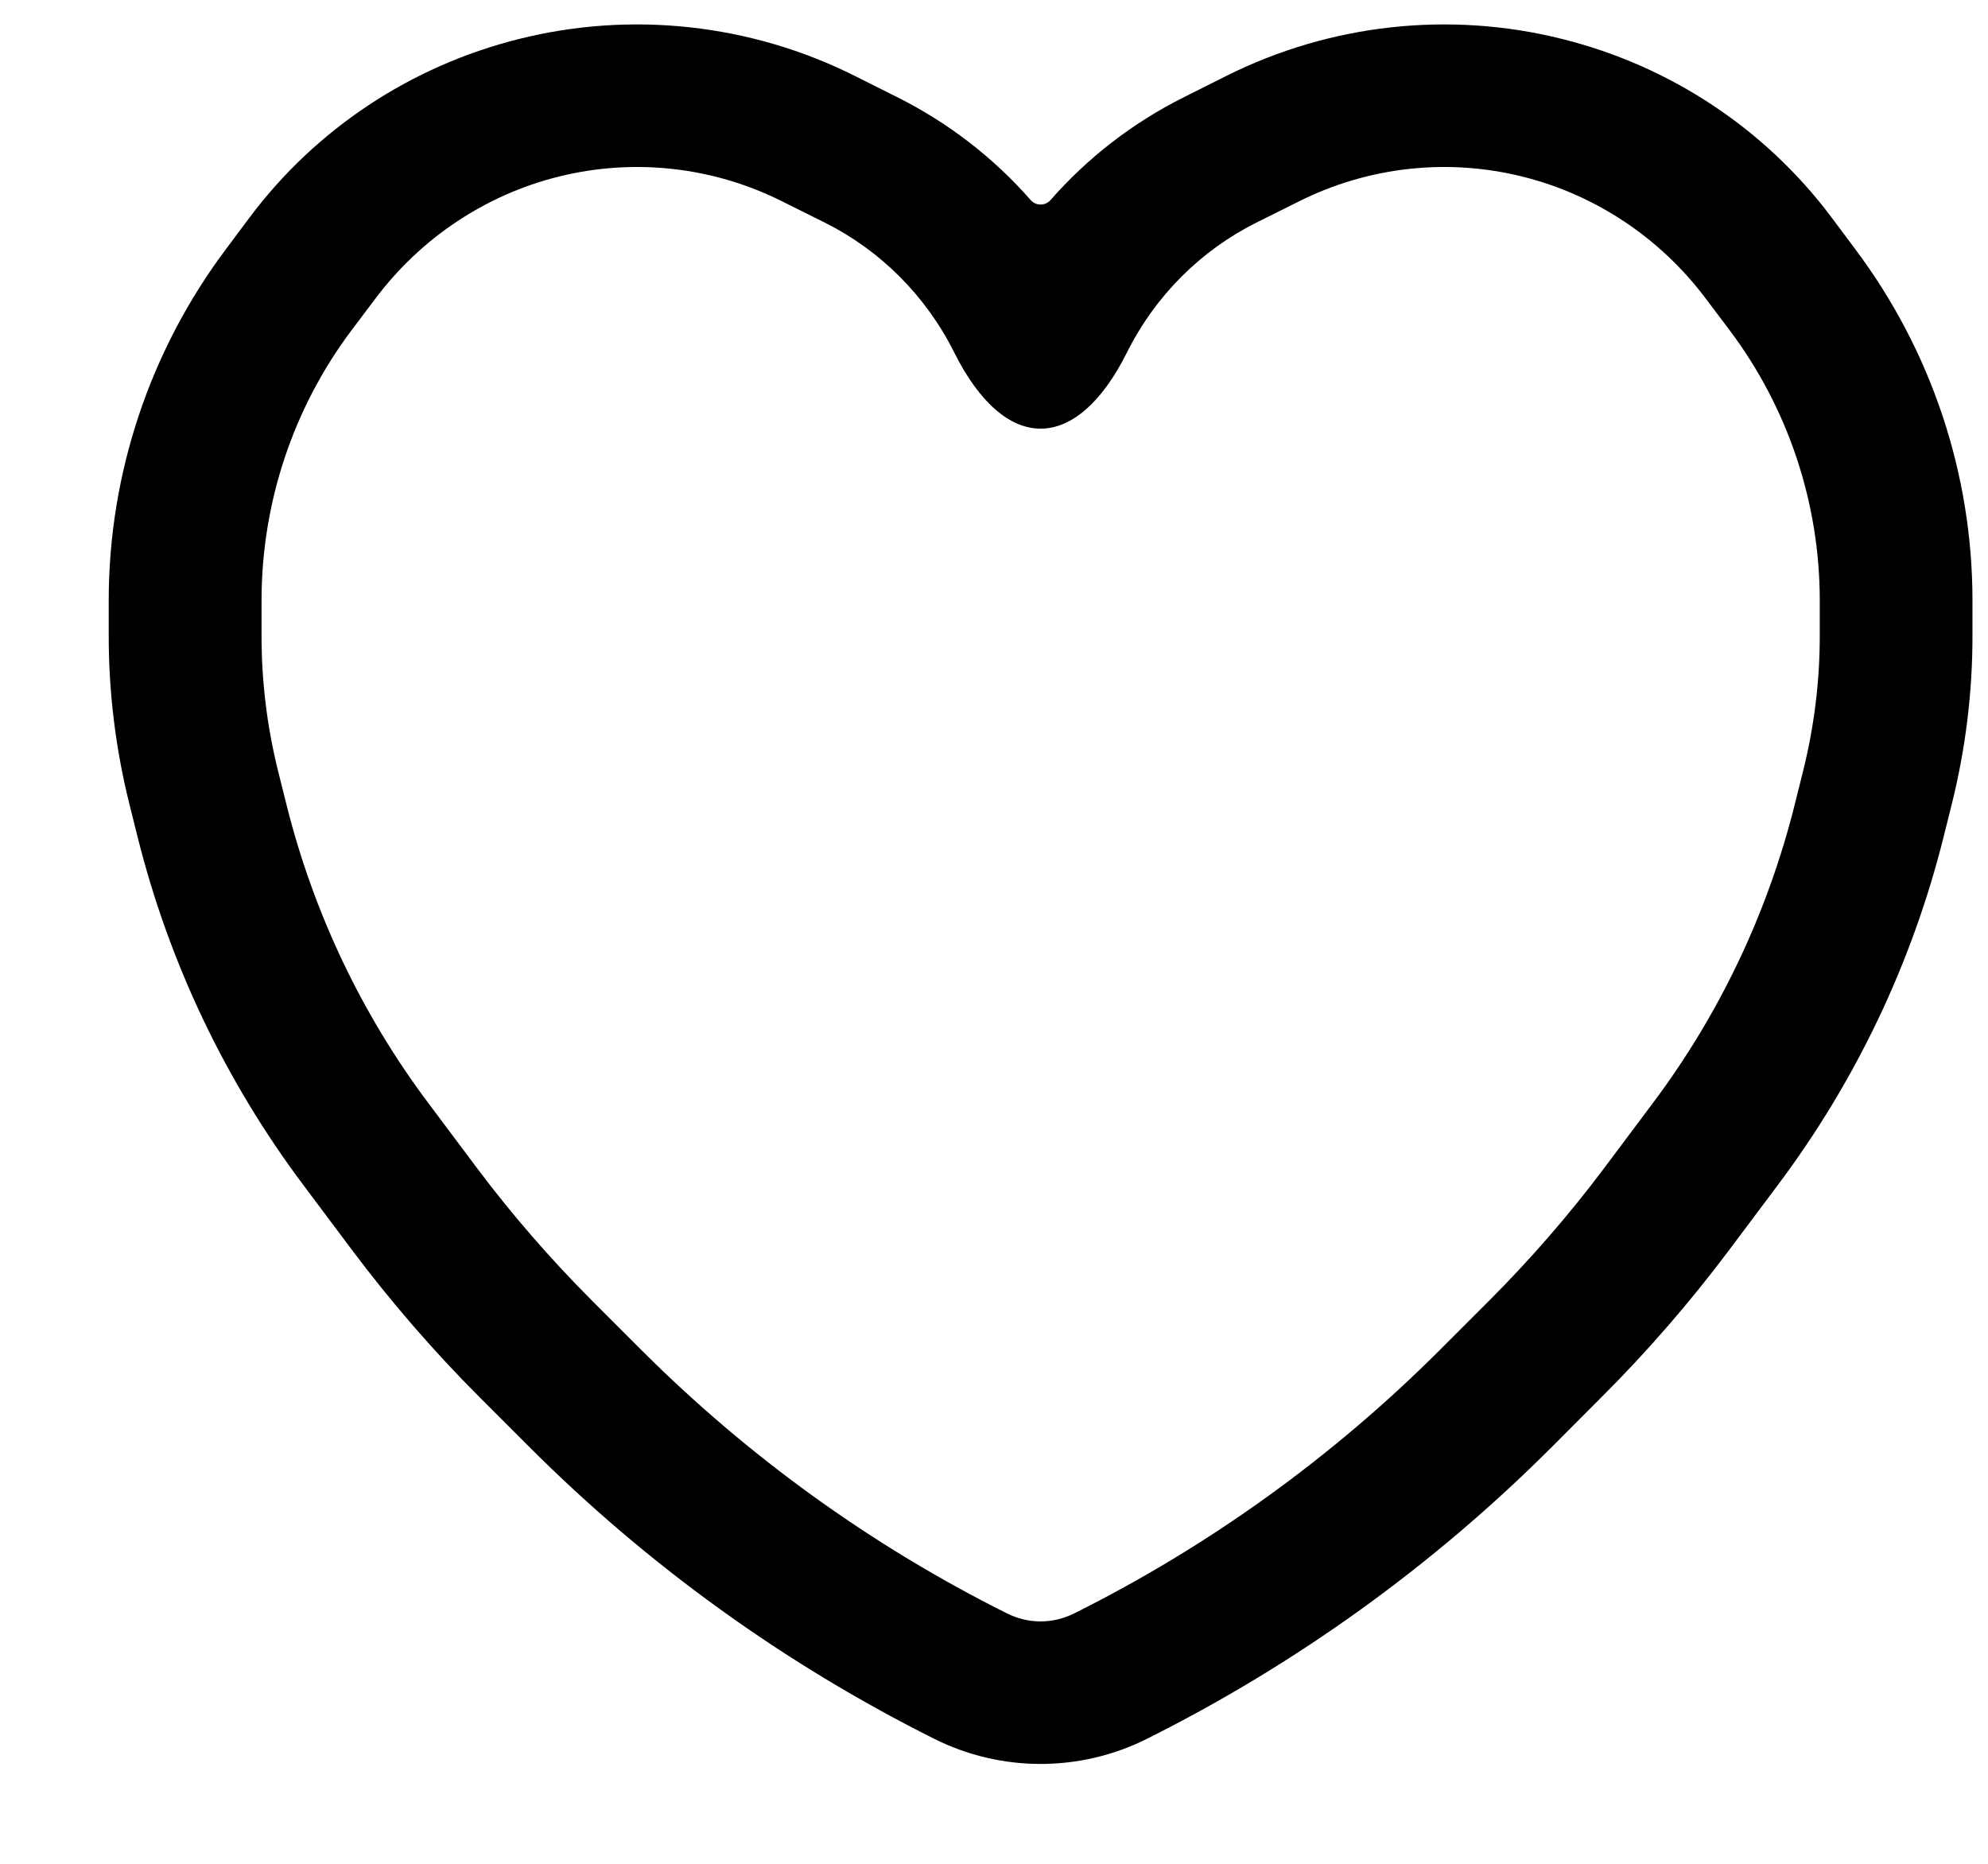
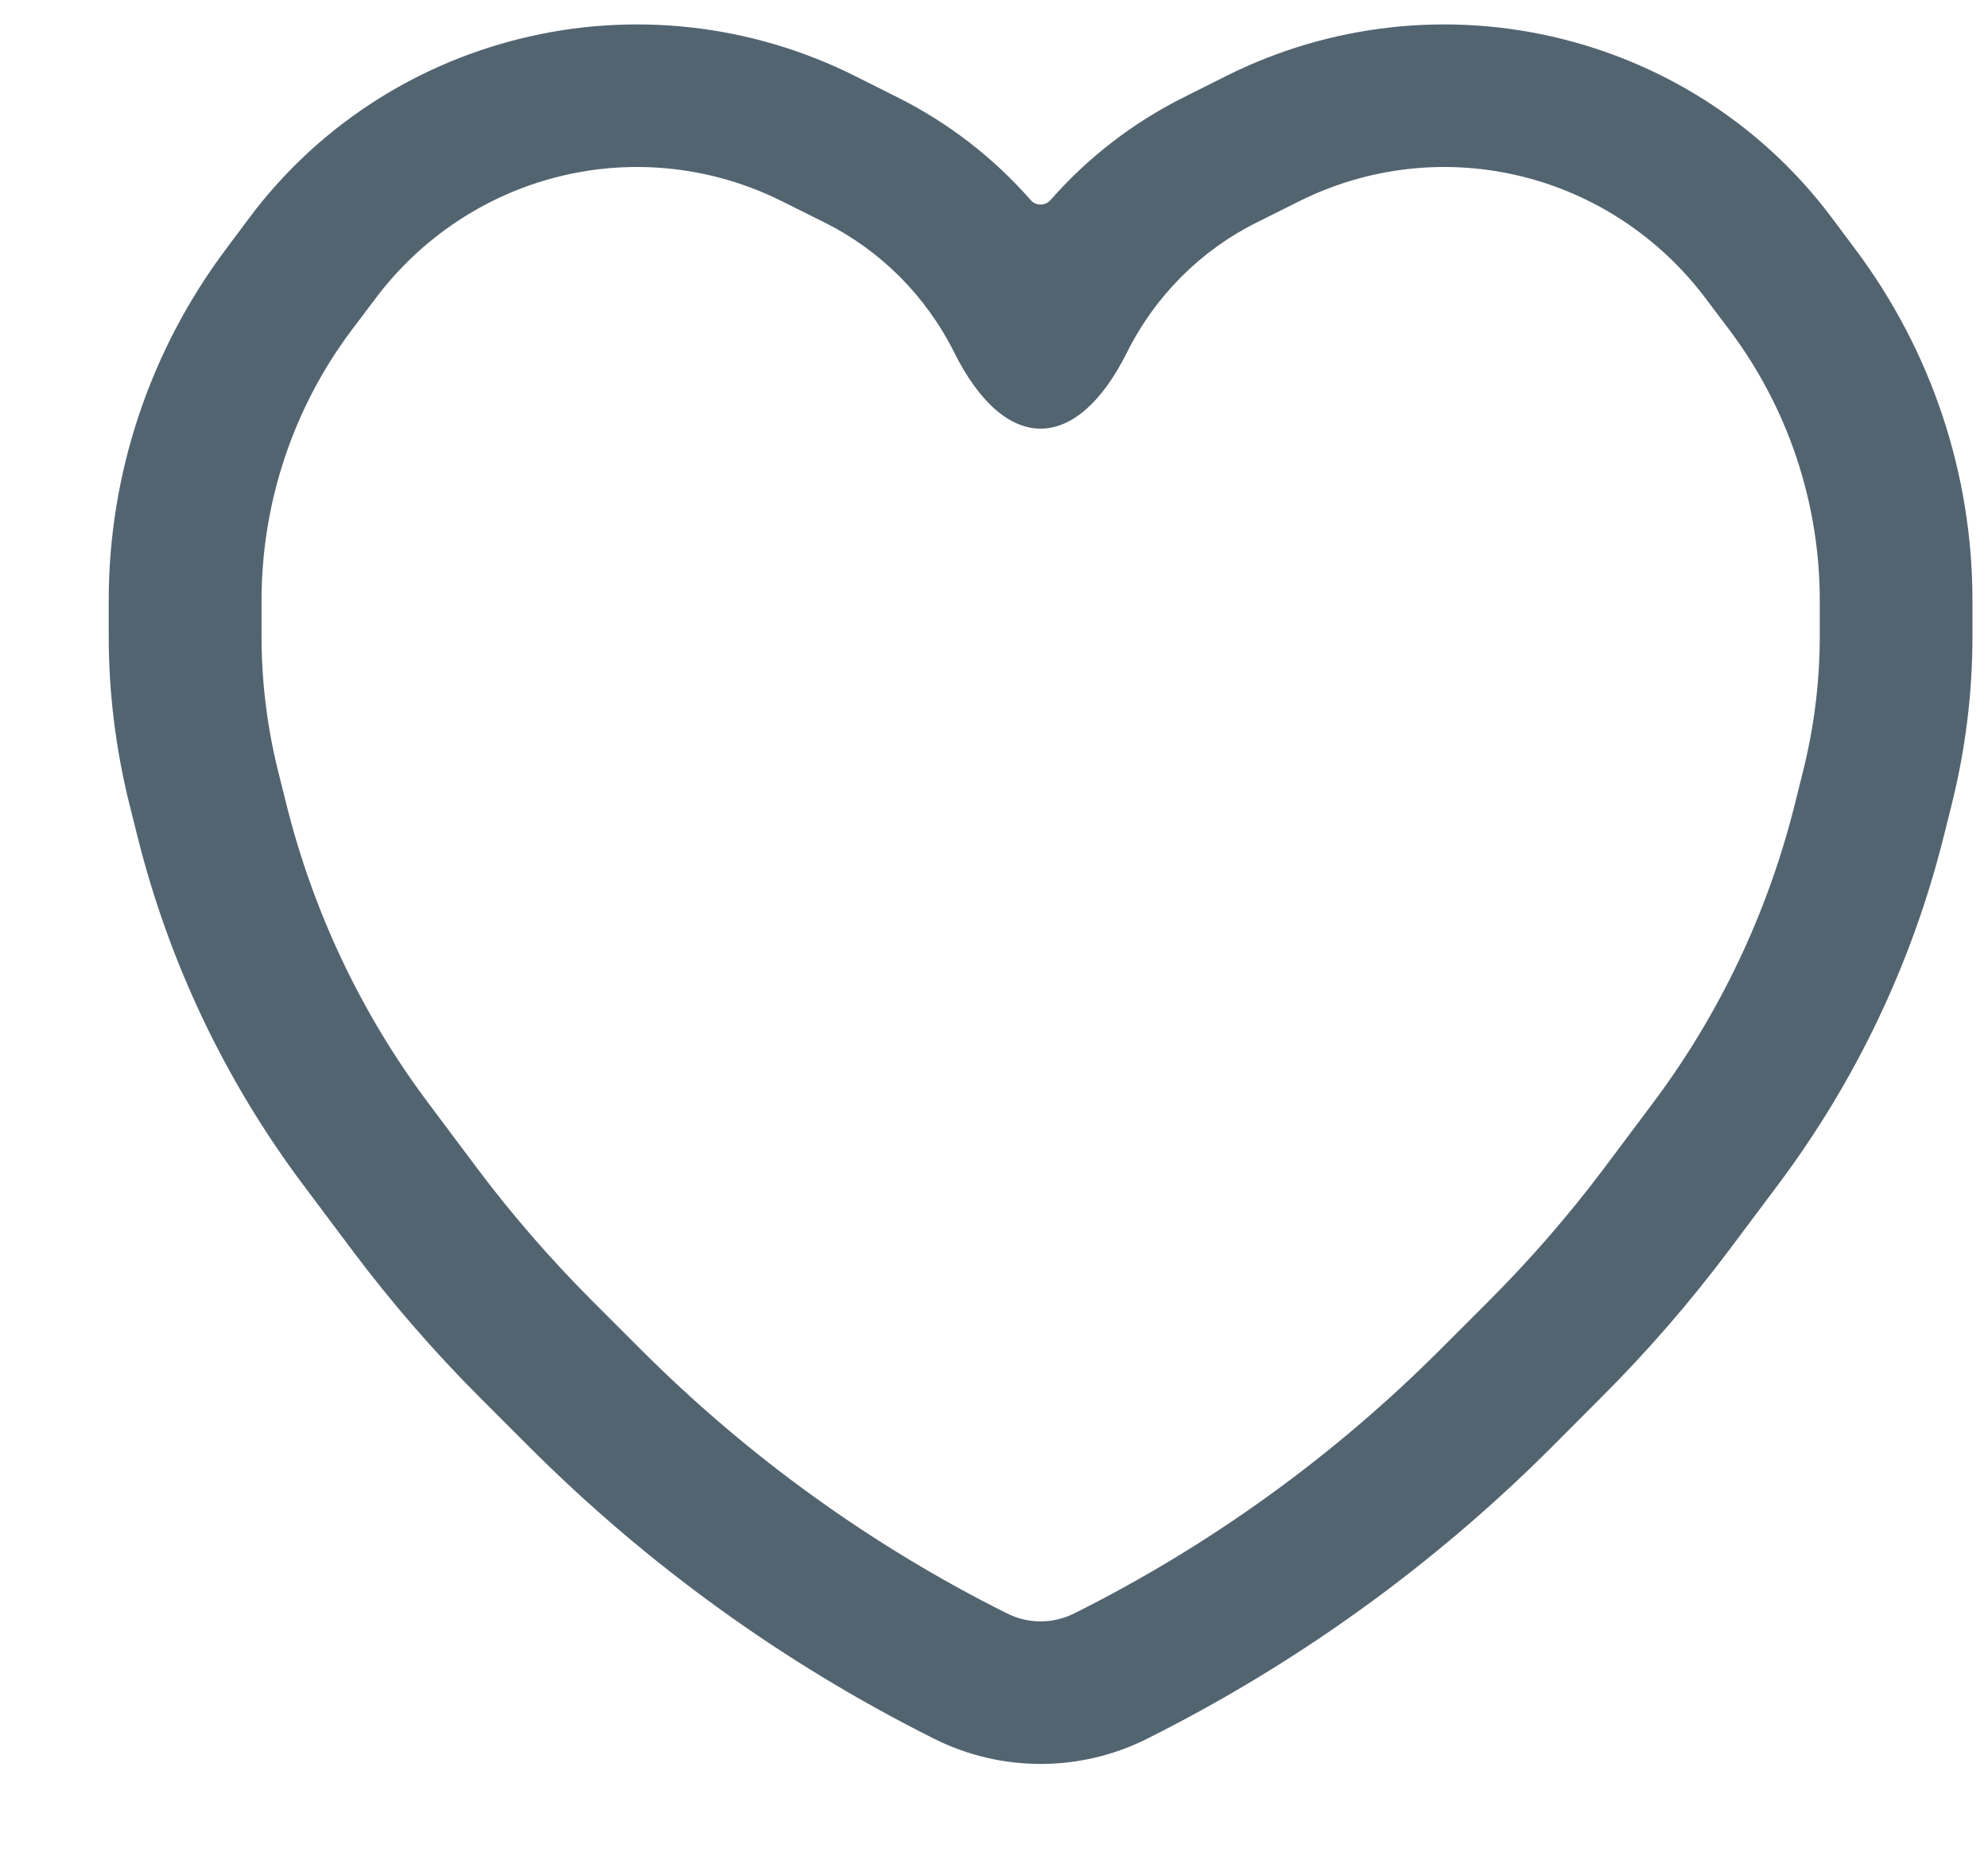
<svg xmlns="http://www.w3.org/2000/svg" width="16" height="15" viewBox="0 0 16 15" fill="none">
-   <path fill-rule="evenodd" clip-rule="evenodd" d="M4.176 0.314C5.084 0.086 6.043 0.193 6.876 0.609L7.219 0.781C7.634 0.988 7.998 1.271 8.296 1.611C8.338 1.658 8.412 1.658 8.454 1.611C8.752 1.271 9.116 0.988 9.531 0.781L9.874 0.609C10.707 0.193 11.666 0.086 12.574 0.314C13.447 0.532 14.209 1.041 14.738 1.746L14.93 2.003C15.546 2.824 15.875 3.816 15.875 4.833V5.12C15.875 5.575 15.819 6.028 15.709 6.47L15.642 6.738C15.389 7.749 14.936 8.701 14.308 9.538L13.917 10.06C13.602 10.48 13.258 10.877 12.886 11.248L12.49 11.645C11.537 12.598 10.436 13.392 9.227 13.996C8.692 14.263 8.058 14.263 7.523 13.996C6.314 13.392 5.213 12.598 4.26 11.645L3.863 11.248C3.492 10.877 3.148 10.48 2.833 10.06L2.442 9.538C1.814 8.701 1.361 7.749 1.108 6.738L1.041 6.47C0.931 6.028 0.875 5.575 0.875 5.12V4.833C0.875 3.816 1.204 2.824 1.82 2.003L2.012 1.746C2.541 1.041 3.303 0.532 4.176 0.314ZM6.296 1.621C5.735 1.34 5.097 1.271 4.494 1.422C3.913 1.567 3.39 1.911 3.02 2.405L2.827 2.661C2.36 3.284 2.105 4.046 2.105 4.833V5.12C2.105 5.487 2.15 5.853 2.239 6.209L2.306 6.477C2.524 7.349 2.913 8.166 3.449 8.88L3.84 9.402C4.122 9.778 4.431 10.133 4.762 10.465L5.159 10.862C6.022 11.725 7.016 12.441 8.103 12.984C8.276 13.071 8.474 13.071 8.647 12.984C9.734 12.441 10.728 11.725 11.591 10.862L11.988 10.465C12.319 10.133 12.628 9.778 12.91 9.402L13.301 8.88C13.837 8.166 14.226 7.349 14.444 6.477L14.511 6.209C14.6 5.853 14.646 5.487 14.646 5.12V4.833C14.646 4.046 14.39 3.284 13.923 2.661L13.73 2.405C13.36 1.911 12.837 1.567 12.256 1.422C11.653 1.271 11.015 1.34 10.454 1.621L10.111 1.792C9.667 2.014 9.299 2.378 9.07 2.837C8.66 3.657 8.087 3.651 7.68 2.837C7.451 2.378 7.083 2.014 6.639 1.792L6.296 1.621Z" fill="#000000" />
+   <path fill-rule="evenodd" clip-rule="evenodd" d="M4.176 0.314C5.084 0.086 6.043 0.193 6.876 0.609L7.219 0.781C7.634 0.988 7.998 1.271 8.296 1.611C8.338 1.658 8.412 1.658 8.454 1.611C8.752 1.271 9.116 0.988 9.531 0.781L9.874 0.609C10.707 0.193 11.666 0.086 12.574 0.314C13.447 0.532 14.209 1.041 14.738 1.746L14.93 2.003C15.546 2.824 15.875 3.816 15.875 4.833V5.12C15.875 5.575 15.819 6.028 15.709 6.47L15.642 6.738C15.389 7.749 14.936 8.701 14.308 9.538L13.917 10.06C13.602 10.48 13.258 10.877 12.886 11.248L12.49 11.645C11.537 12.598 10.436 13.392 9.227 13.996C8.692 14.263 8.058 14.263 7.523 13.996C6.314 13.392 5.213 12.598 4.26 11.645L3.863 11.248C3.492 10.877 3.148 10.48 2.833 10.06L2.442 9.538C1.814 8.701 1.361 7.749 1.108 6.738L1.041 6.47C0.931 6.028 0.875 5.575 0.875 5.12V4.833C0.875 3.816 1.204 2.824 1.82 2.003L2.012 1.746C2.541 1.041 3.303 0.532 4.176 0.314ZM6.296 1.621C5.735 1.34 5.097 1.271 4.494 1.422C3.913 1.567 3.39 1.911 3.02 2.405L2.827 2.661C2.36 3.284 2.105 4.046 2.105 4.833V5.12C2.105 5.487 2.15 5.853 2.239 6.209L2.306 6.477C2.524 7.349 2.913 8.166 3.449 8.88L3.84 9.402C4.122 9.778 4.431 10.133 4.762 10.465L5.159 10.862C6.022 11.725 7.016 12.441 8.103 12.984C8.276 13.071 8.474 13.071 8.647 12.984C9.734 12.441 10.728 11.725 11.591 10.862L11.988 10.465C12.319 10.133 12.628 9.778 12.91 9.402L13.301 8.88C13.837 8.166 14.226 7.349 14.444 6.477L14.511 6.209C14.6 5.853 14.646 5.487 14.646 5.12V4.833C14.646 4.046 14.39 3.284 13.923 2.661L13.73 2.405C13.36 1.911 12.837 1.567 12.256 1.422C11.653 1.271 11.015 1.34 10.454 1.621L10.111 1.792C9.667 2.014 9.299 2.378 9.07 2.837C8.66 3.657 8.087 3.651 7.68 2.837C7.451 2.378 7.083 2.014 6.639 1.792L6.296 1.621Z" fill="#536471" />
</svg>
